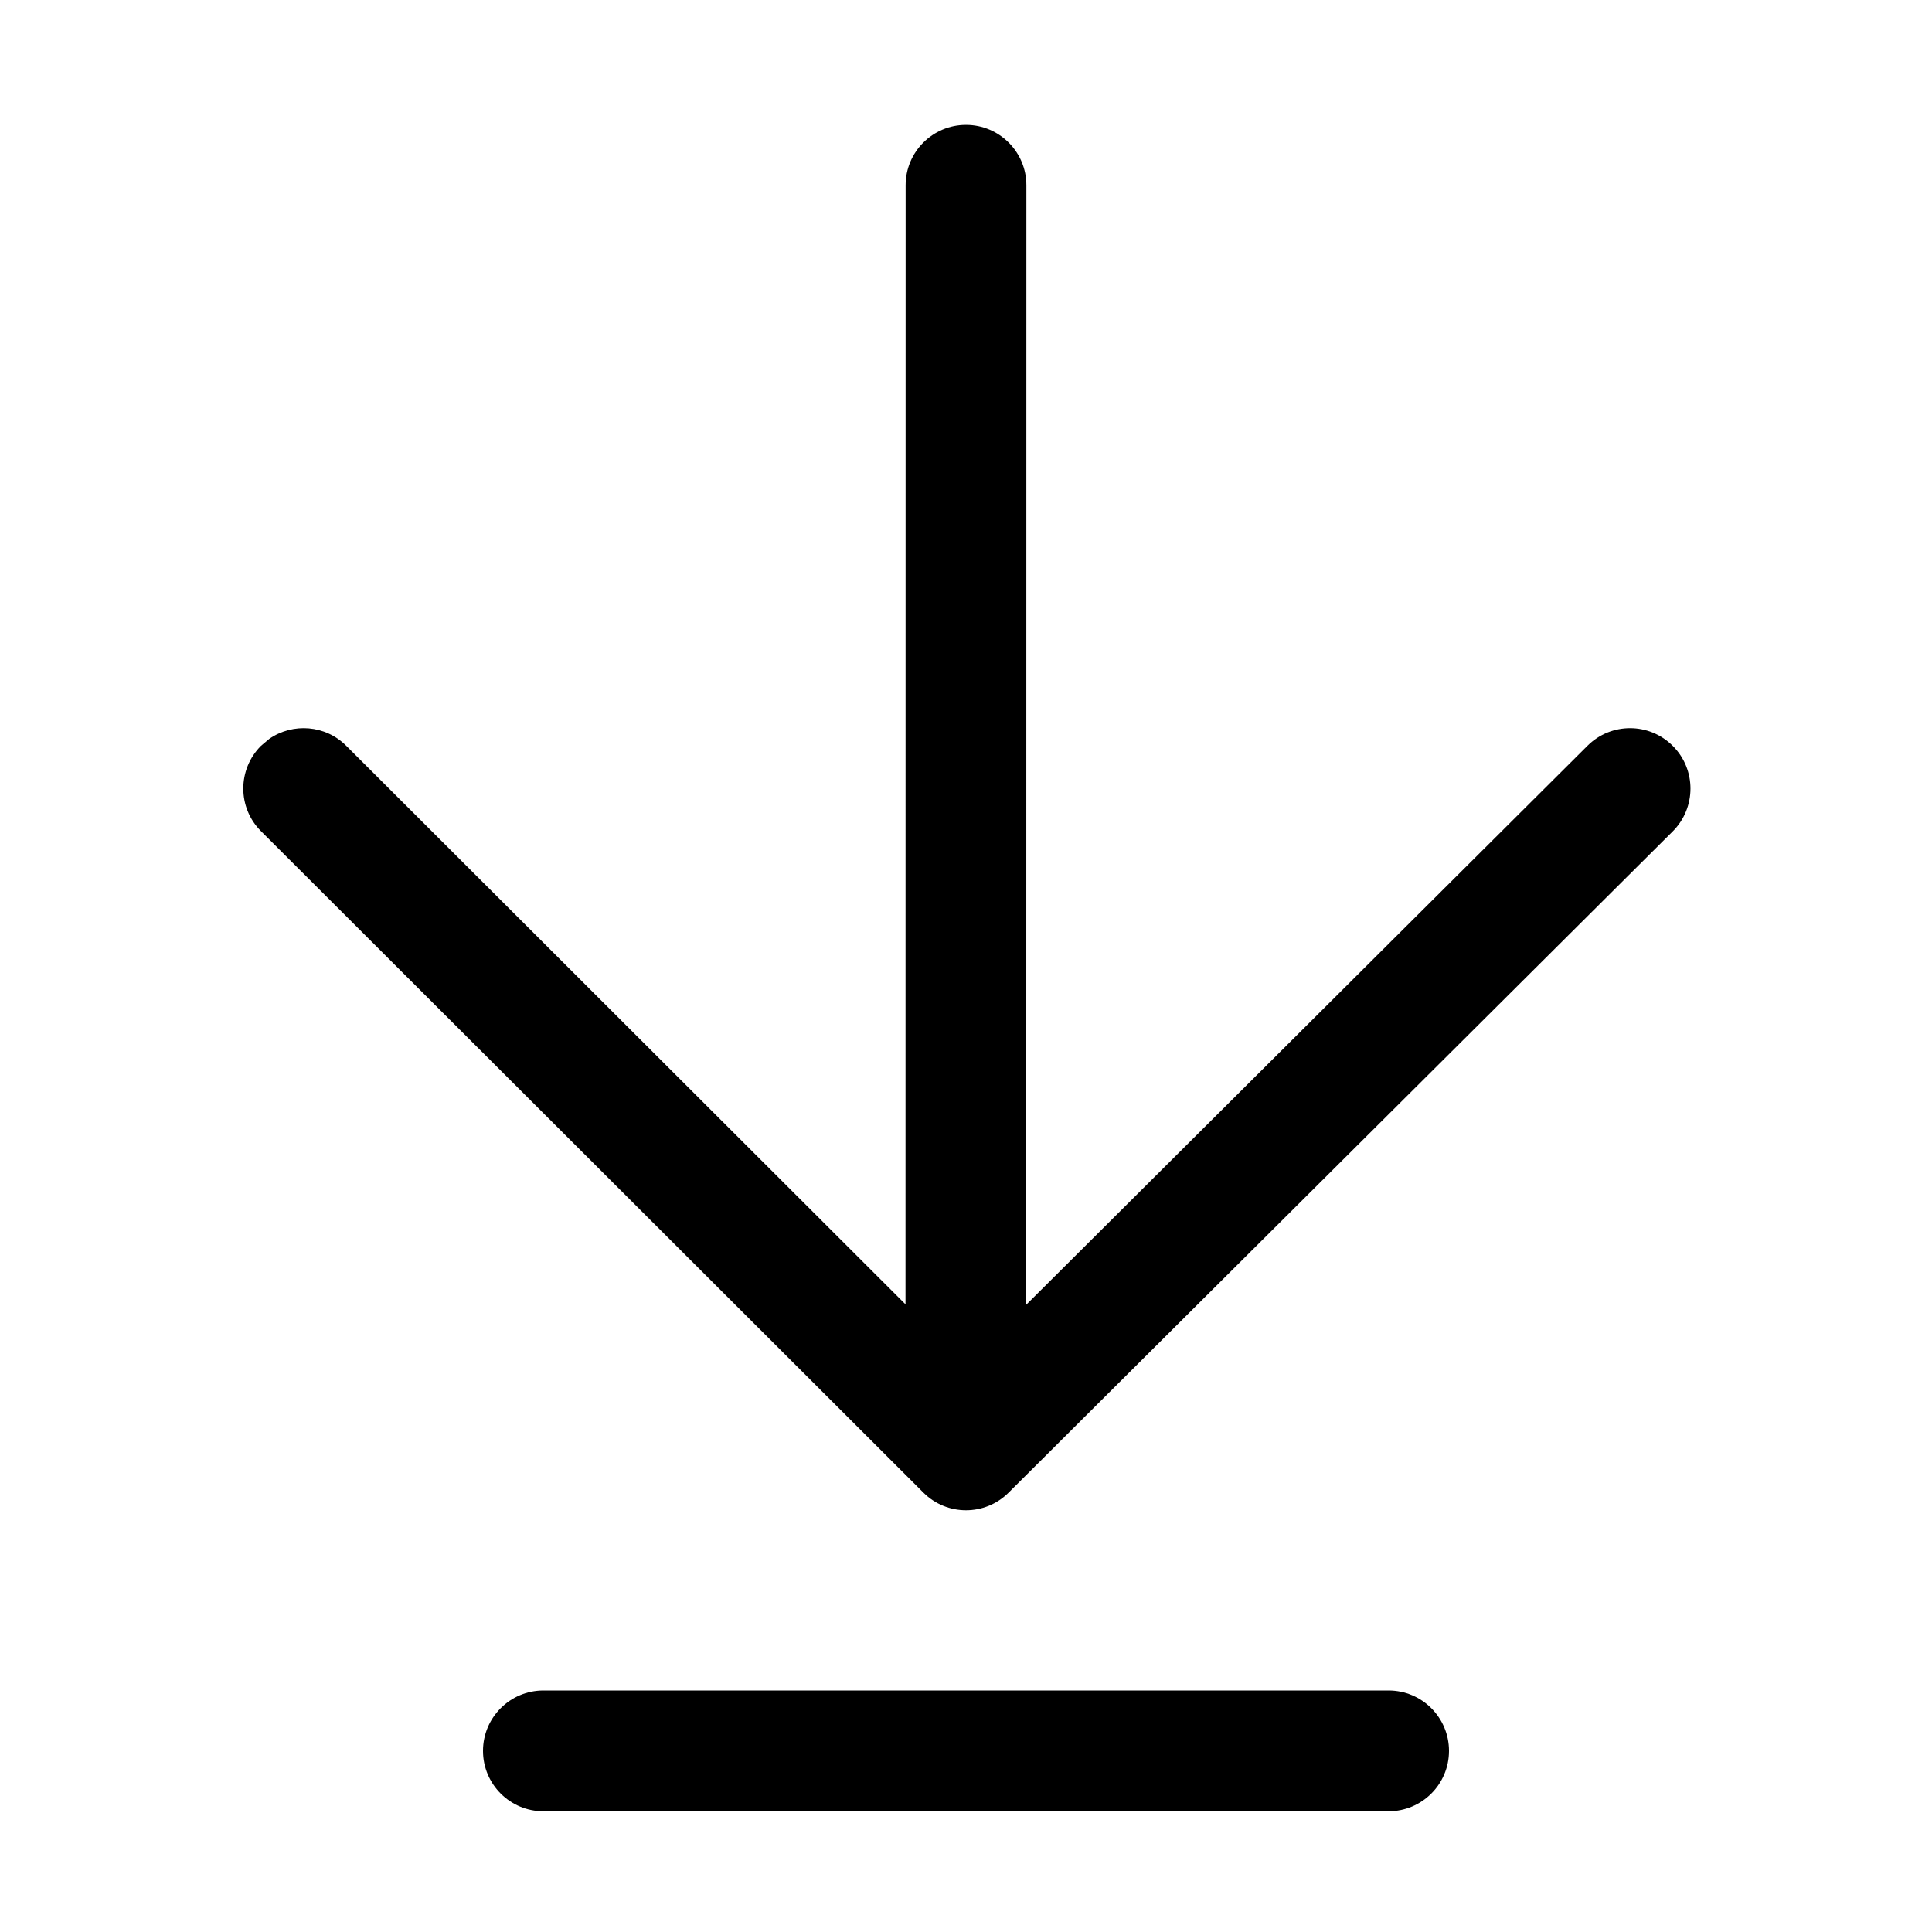
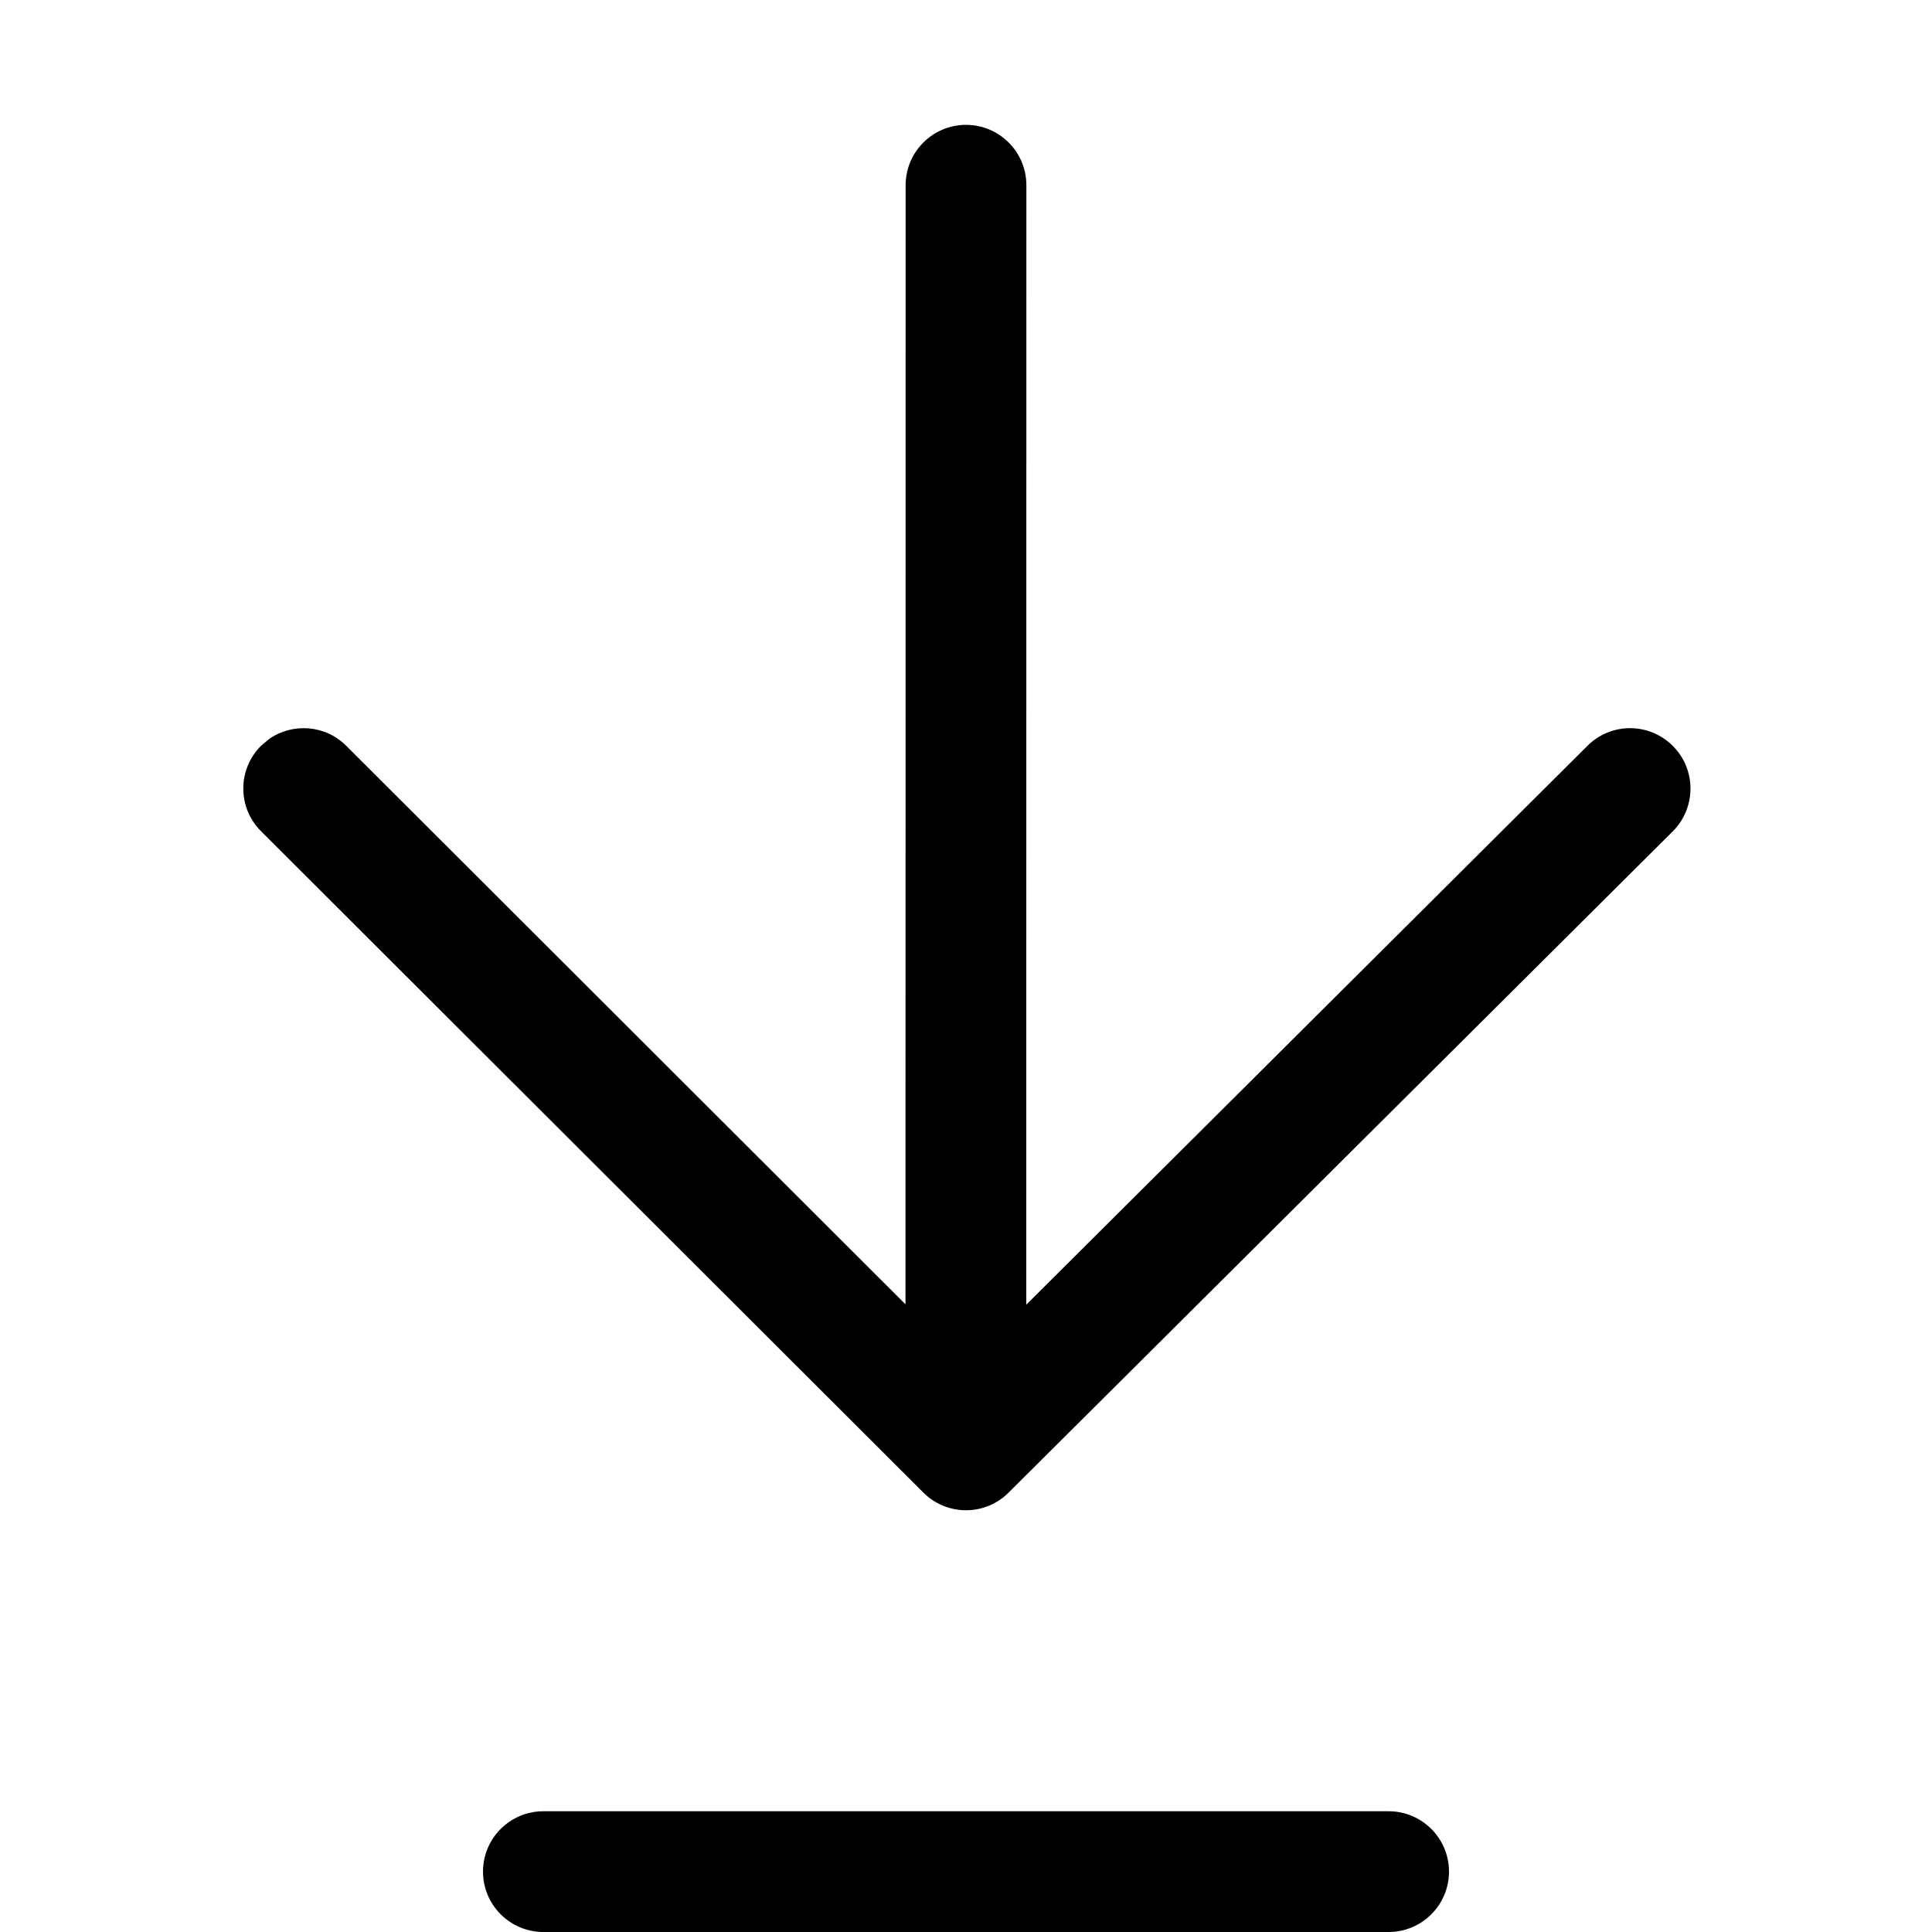
<svg xmlns="http://www.w3.org/2000/svg" width="16px" height="16px" viewBox="0 0 16 16" version="1.1">
  <g id="ICON-/-toolbar-/-entry" stroke="none" stroke-width="1" fill="none" fill-rule="evenodd">
-     <path d="M8.353,12.361 L13.853,6.885 C14.048,6.69 14.049,6.373 13.854,6.178 C13.659,5.982 13.343,5.981 13.147,6.176 L8.499,10.805 L8.5,1.534 C8.5,1.258 8.276,1.034 8,1.034 C7.724,1.034 7.5,1.258 7.5,1.534 L7.499,10.802 L2.868,6.177 C2.695,6.003 2.425,5.984 2.23,6.119 L2.161,6.177 C1.966,6.373 1.966,6.689 2.162,6.884 L7.647,12.361 C7.842,12.556 8.158,12.556 8.353,12.361 Z M4.5,14 L11.5,14 C11.776,14 12,14.224 12,14.5 C12,14.776 11.776,15 11.5,15 L4.5,15 C4.224,15 4,14.776 4,14.5 C4,14.224 4.224,14 4.5,14 Z" id="形状结合" fill="#000000" />
+     <path d="M8.353,12.361 L13.853,6.885 C14.048,6.69 14.049,6.373 13.854,6.178 C13.659,5.982 13.343,5.981 13.147,6.176 L8.499,10.805 L8.5,1.534 C8.5,1.258 8.276,1.034 8,1.034 C7.724,1.034 7.5,1.258 7.5,1.534 L7.499,10.802 L2.868,6.177 C2.695,6.003 2.425,5.984 2.23,6.119 L2.161,6.177 C1.966,6.373 1.966,6.689 2.162,6.884 L7.647,12.361 C7.842,12.556 8.158,12.556 8.353,12.361 Z M4.5,15 L11.5,15 C11.776,15 12,15.224 12,15.5 C12,15.776 11.776,16 11.5,16 L4.5,16 C4.224,16 4,15.776 4,15.5 C4,15.224 4.224,15 4.5,15 Z" id="形状结合" fill="#000000" />
  </g>
</svg>
